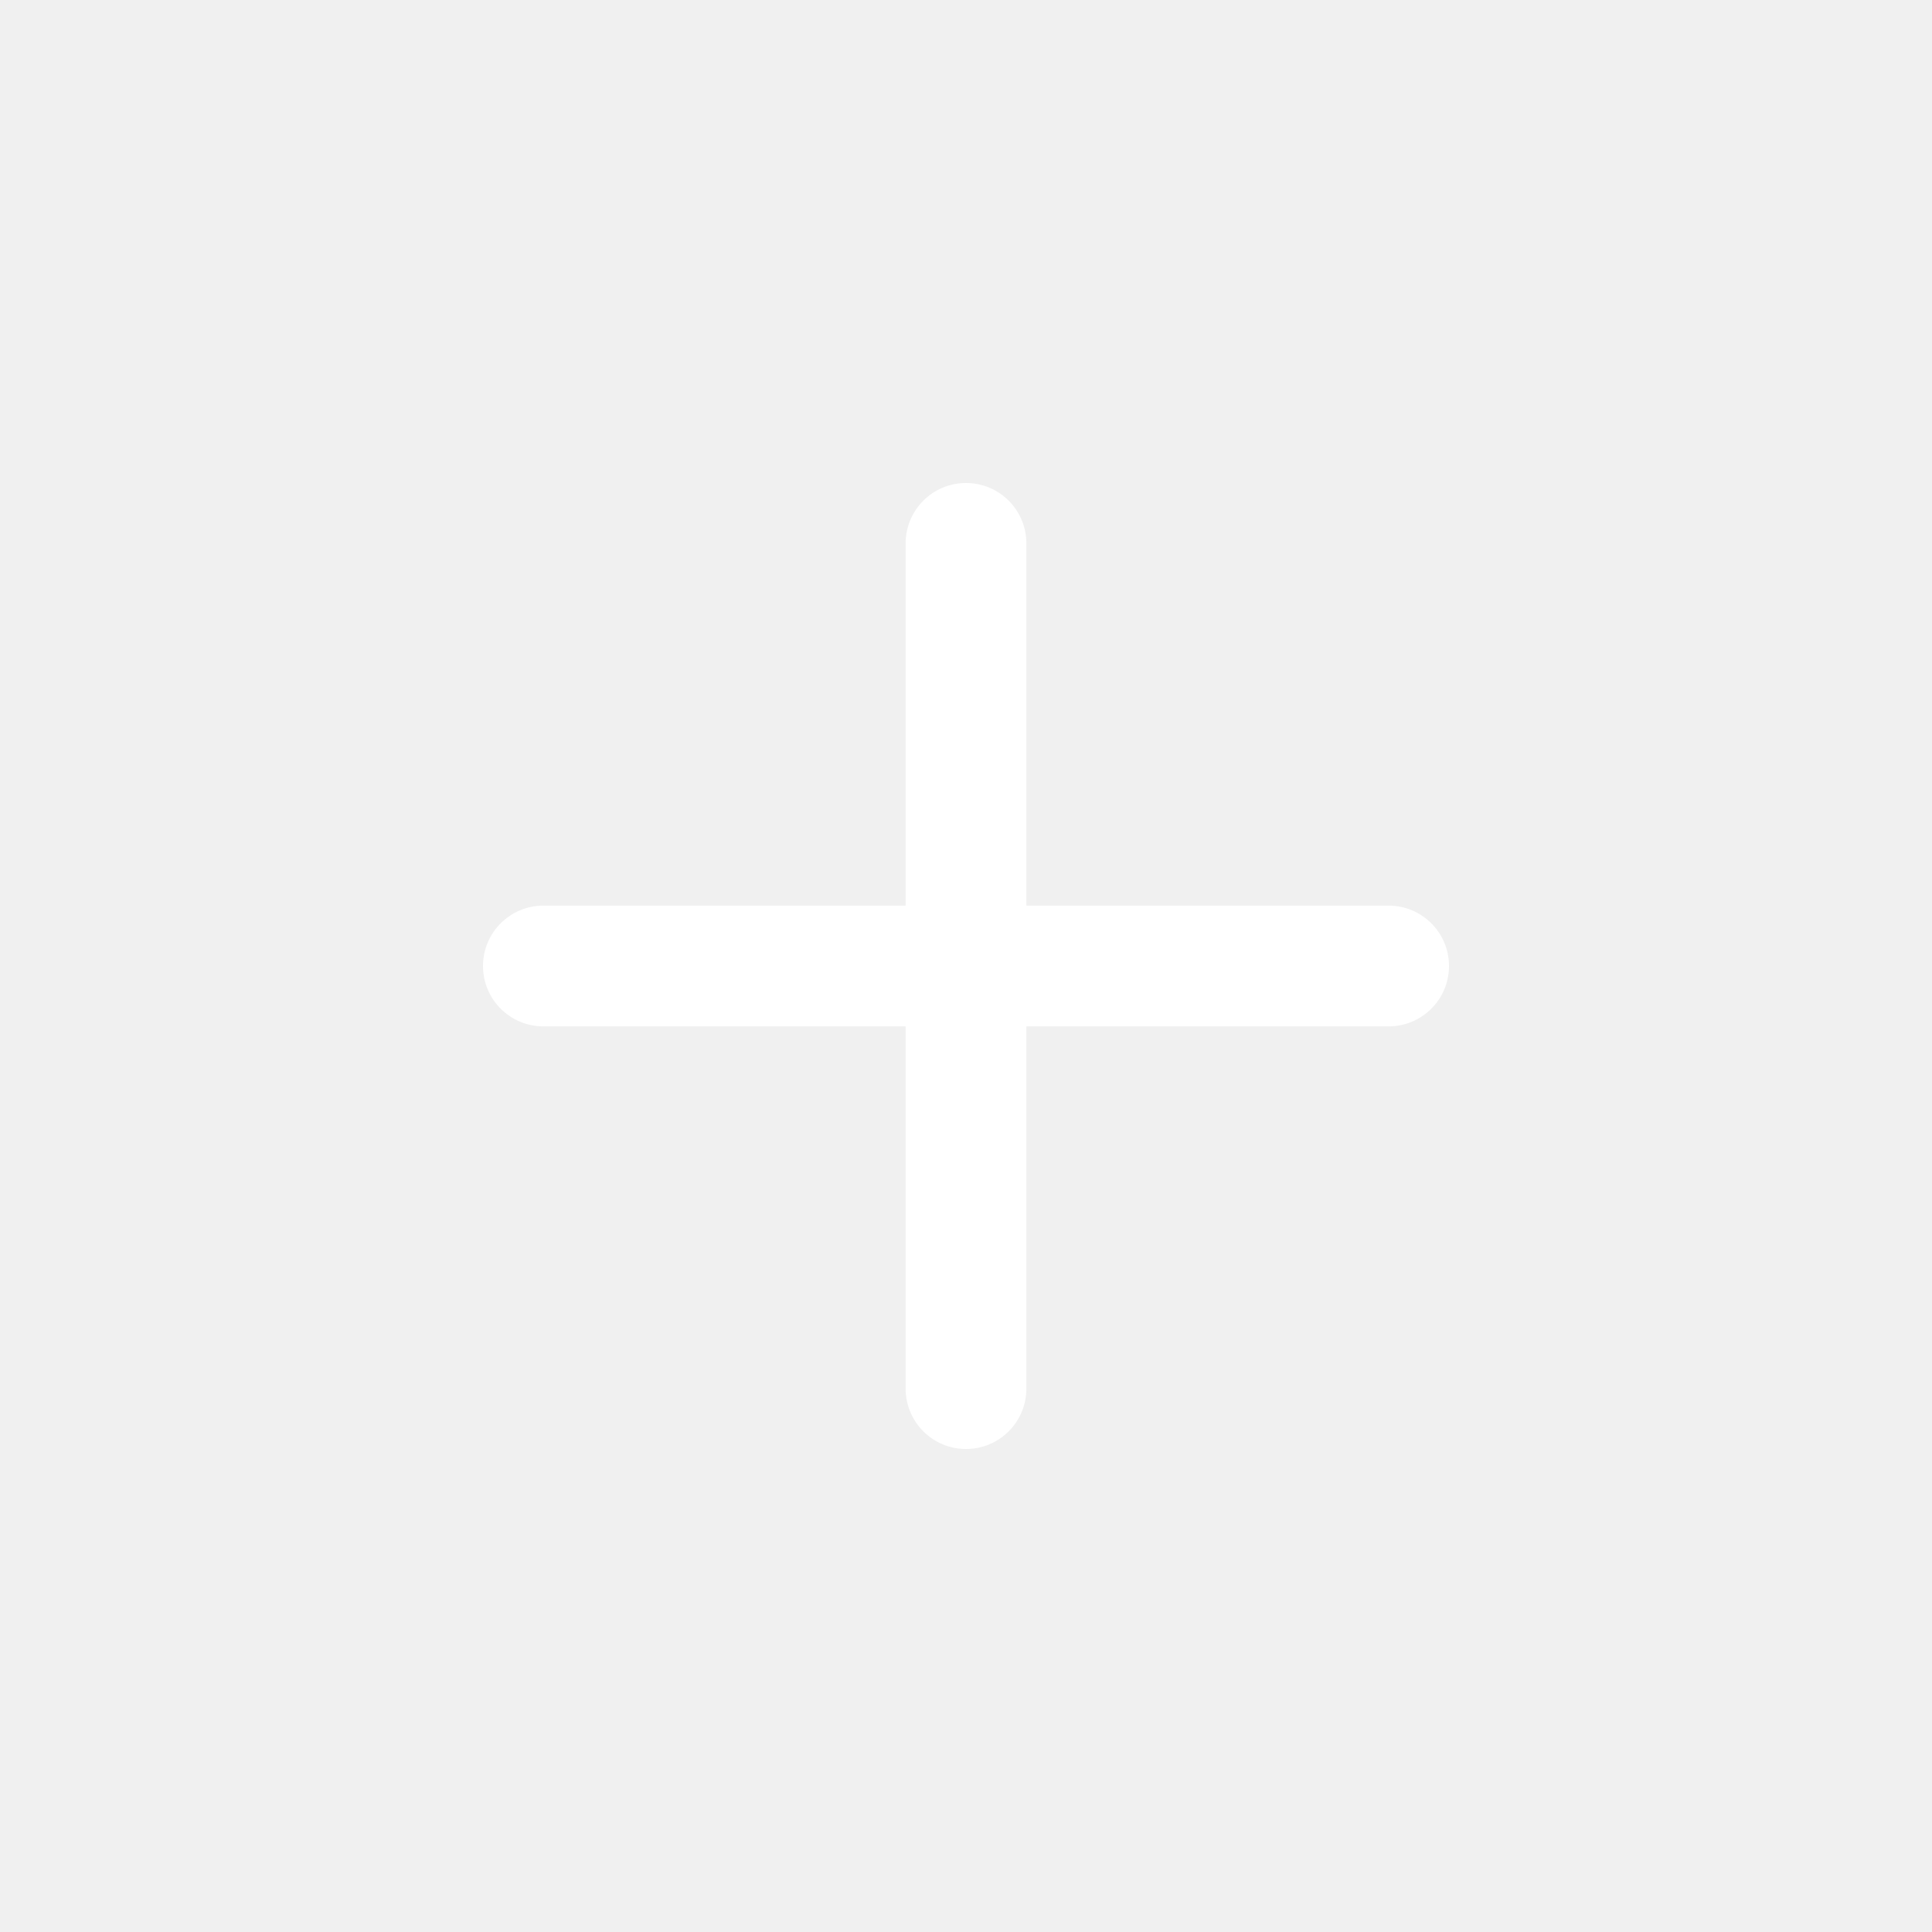
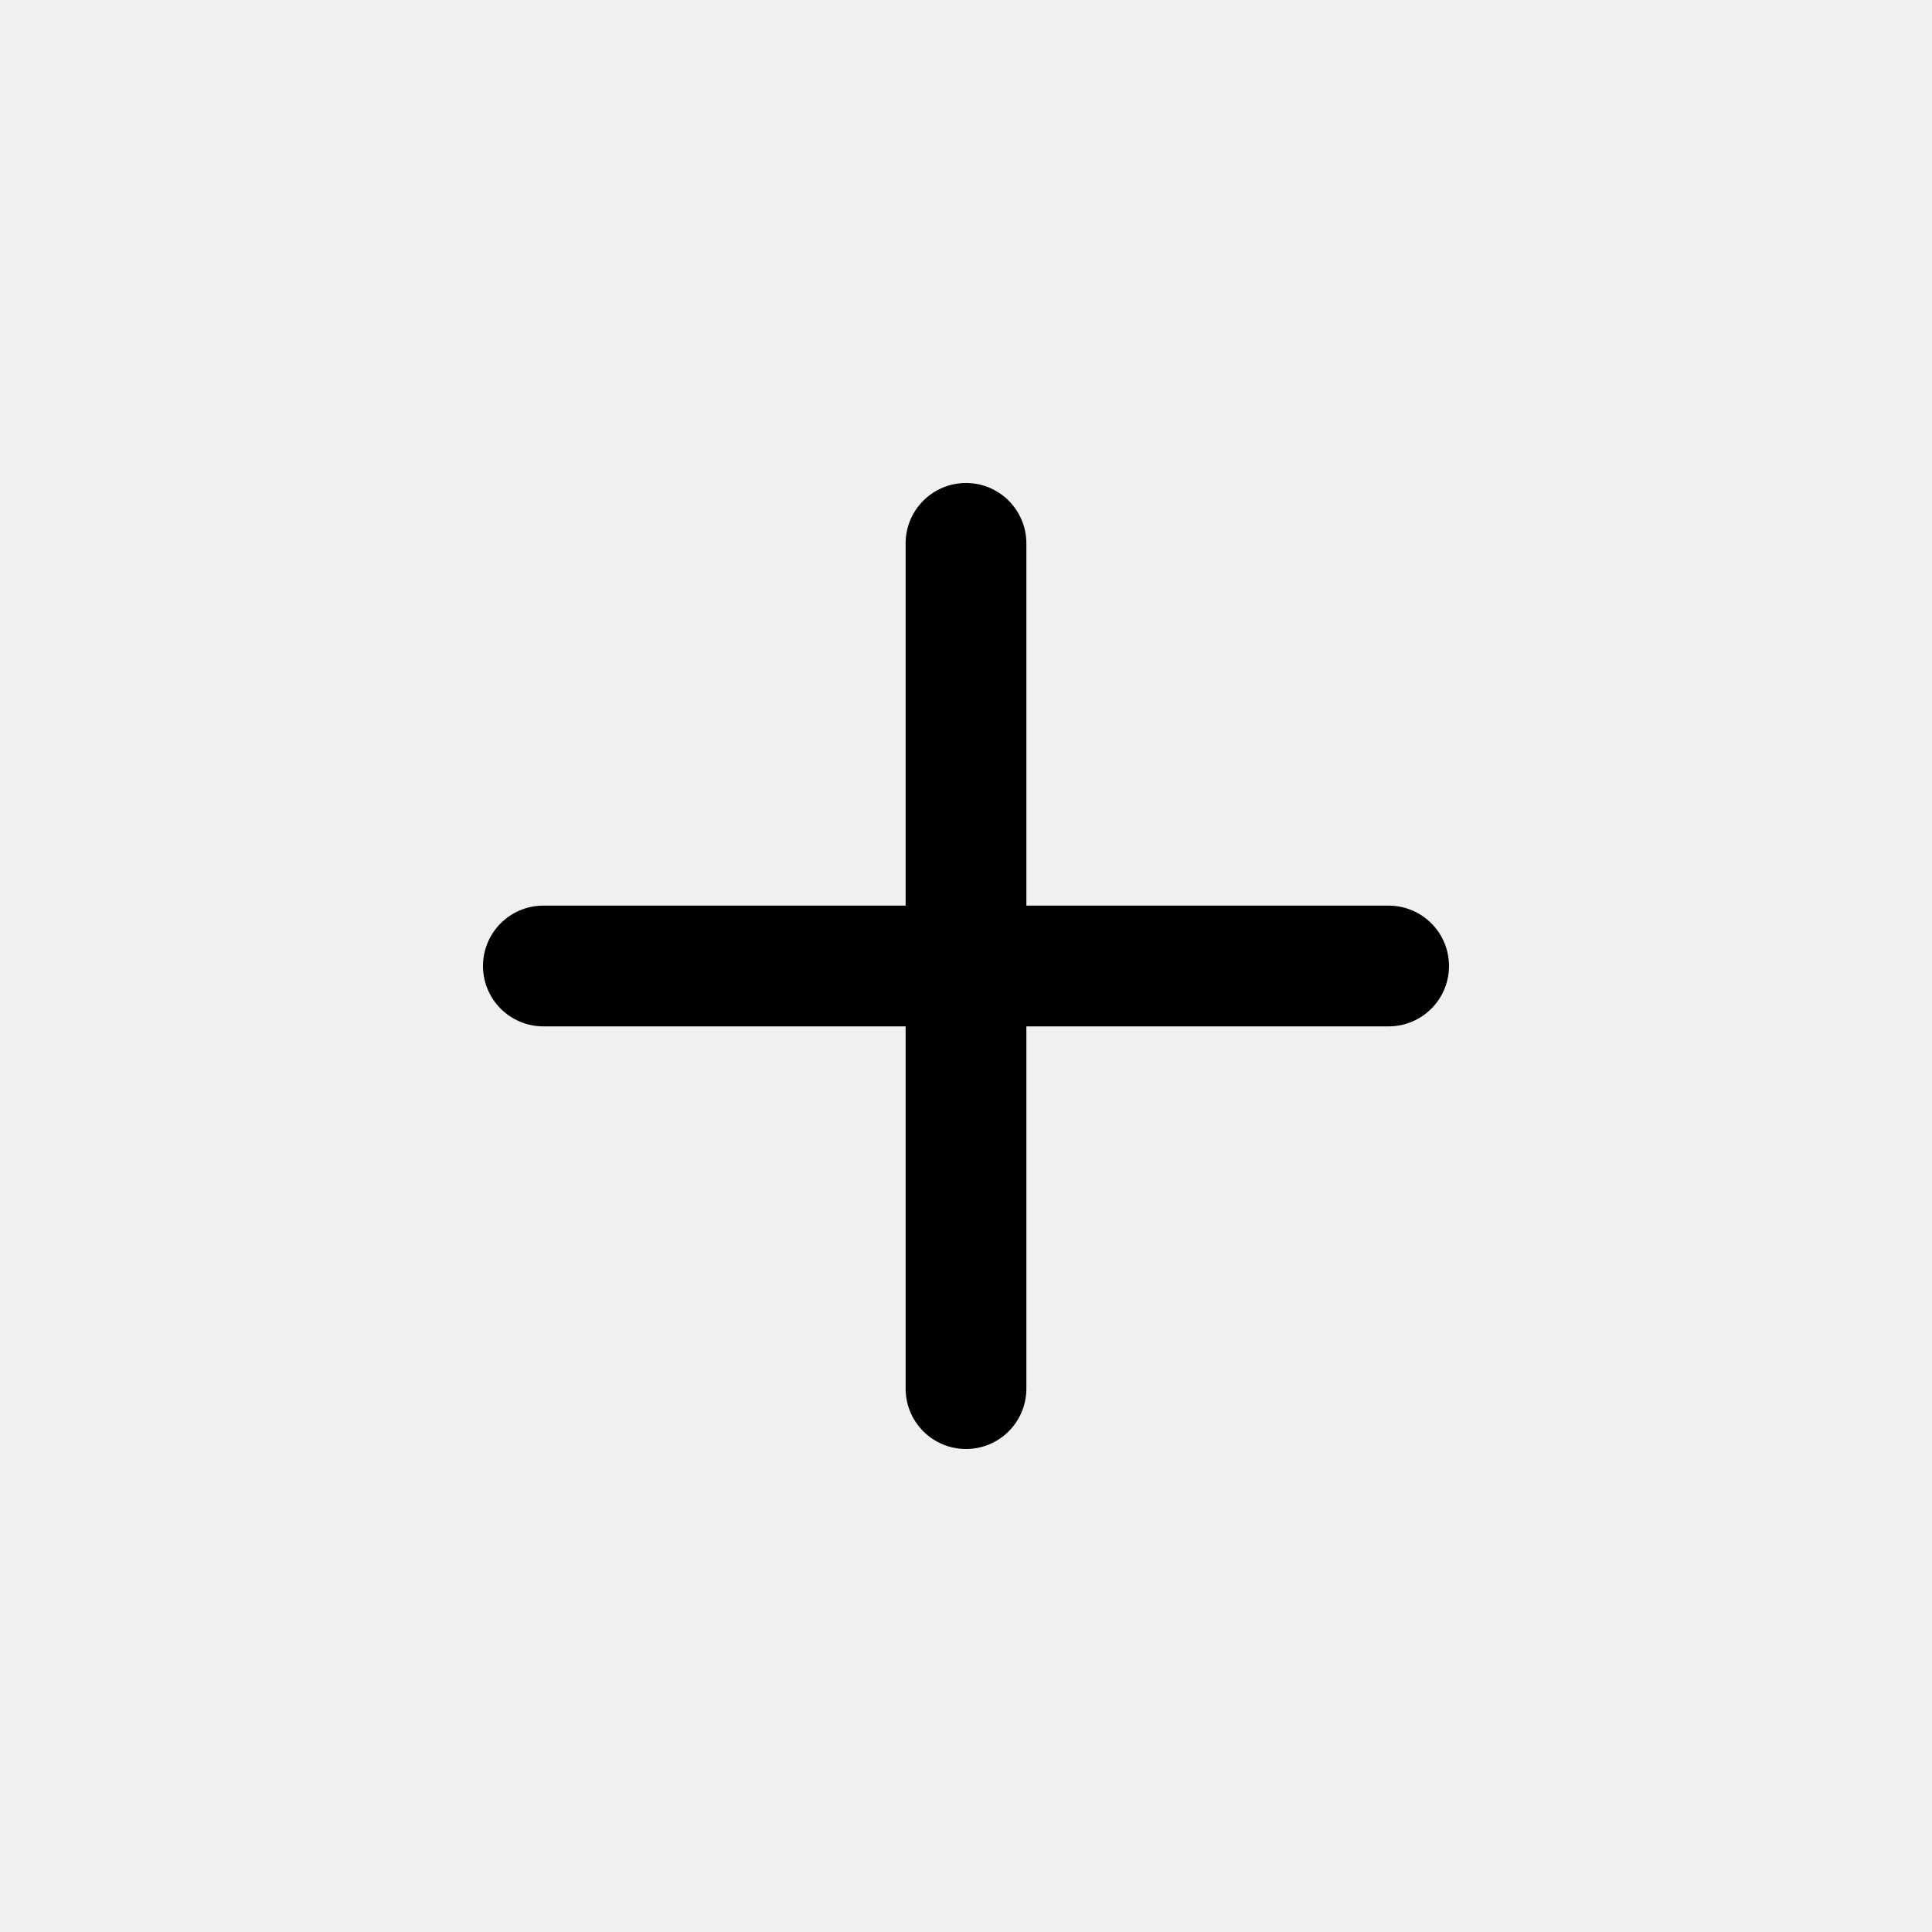
- <svg xmlns="http://www.w3.org/2000/svg" width="16" height="16" fill="#fff" class="bi bi-plus" viewBox="0 0 16 16">
+ <svg xmlns="http://www.w3.org/2000/svg" width="16" height="16" fill="#000000" class="bi bi-plus" viewBox="0 0 16 16">
  <path d="M8 4a.5.5 0 0 1 .5.5v3h3a.5.5 0 0 1 0 1h-3v3a.5.5 0 0 1-1 0v-3h-3a.5.5 0 0 1 0-1h3v-3A.5.5 0 0 1 8 4z" />
</svg>
